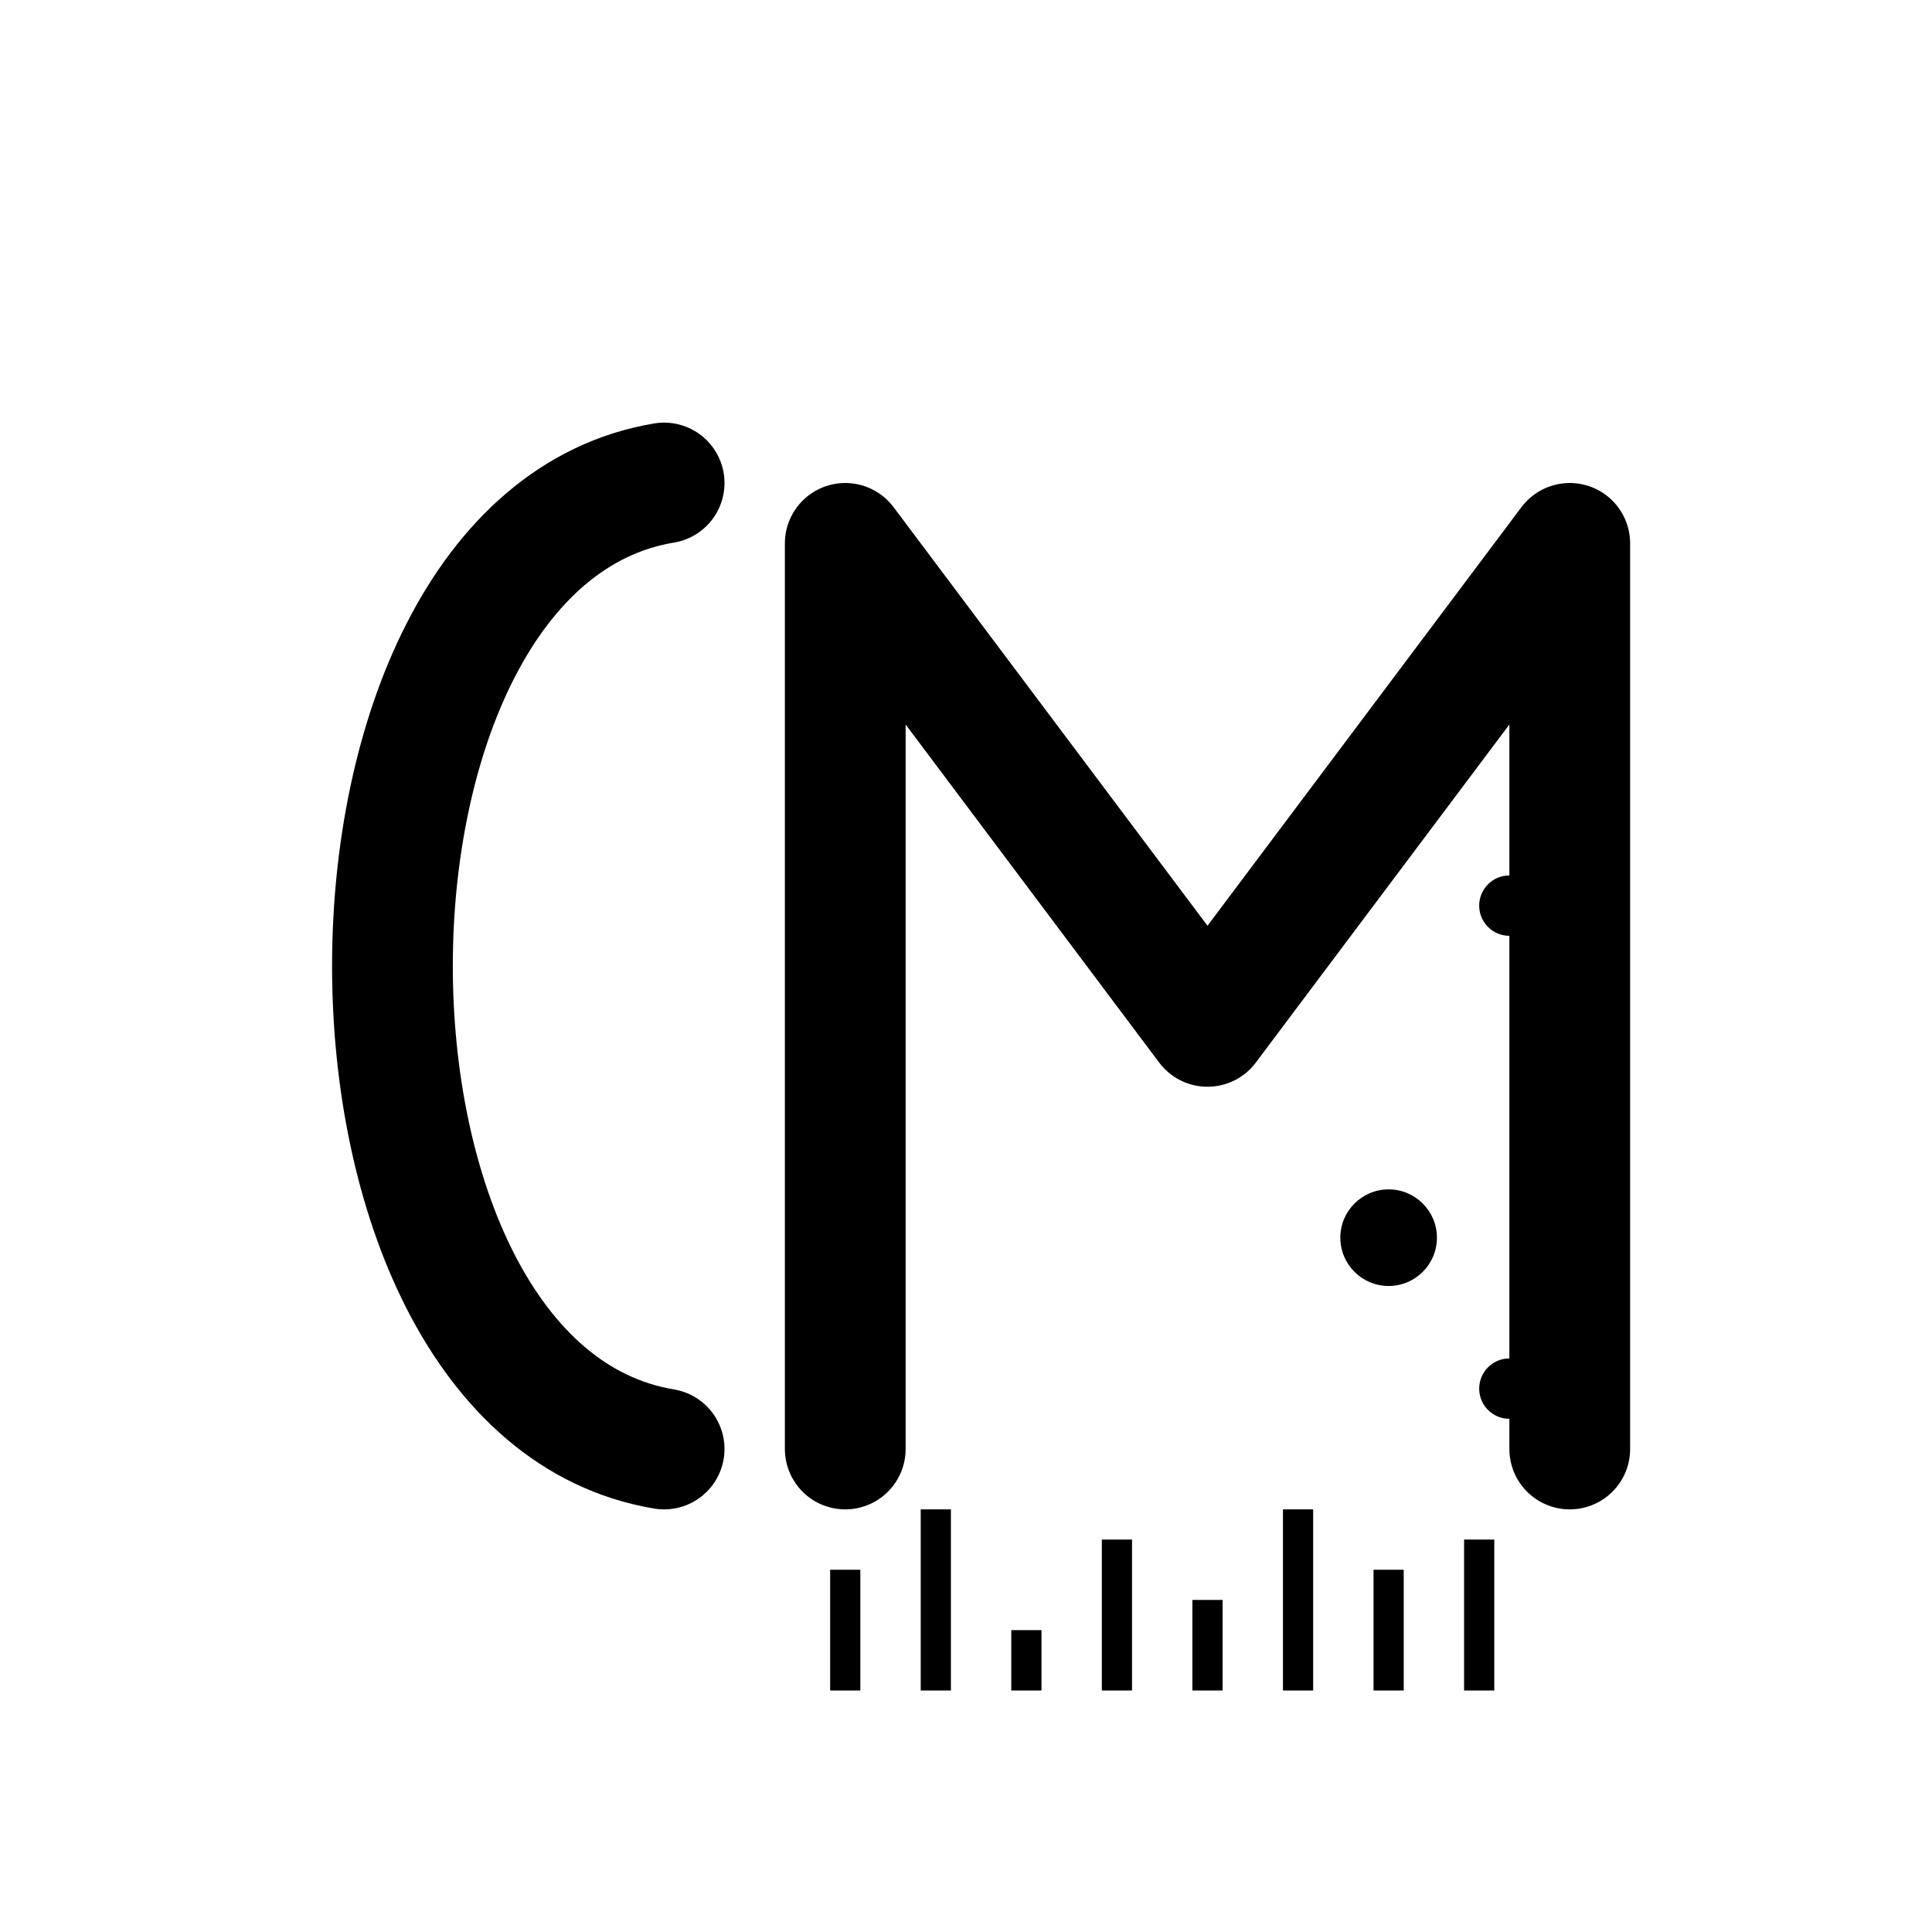
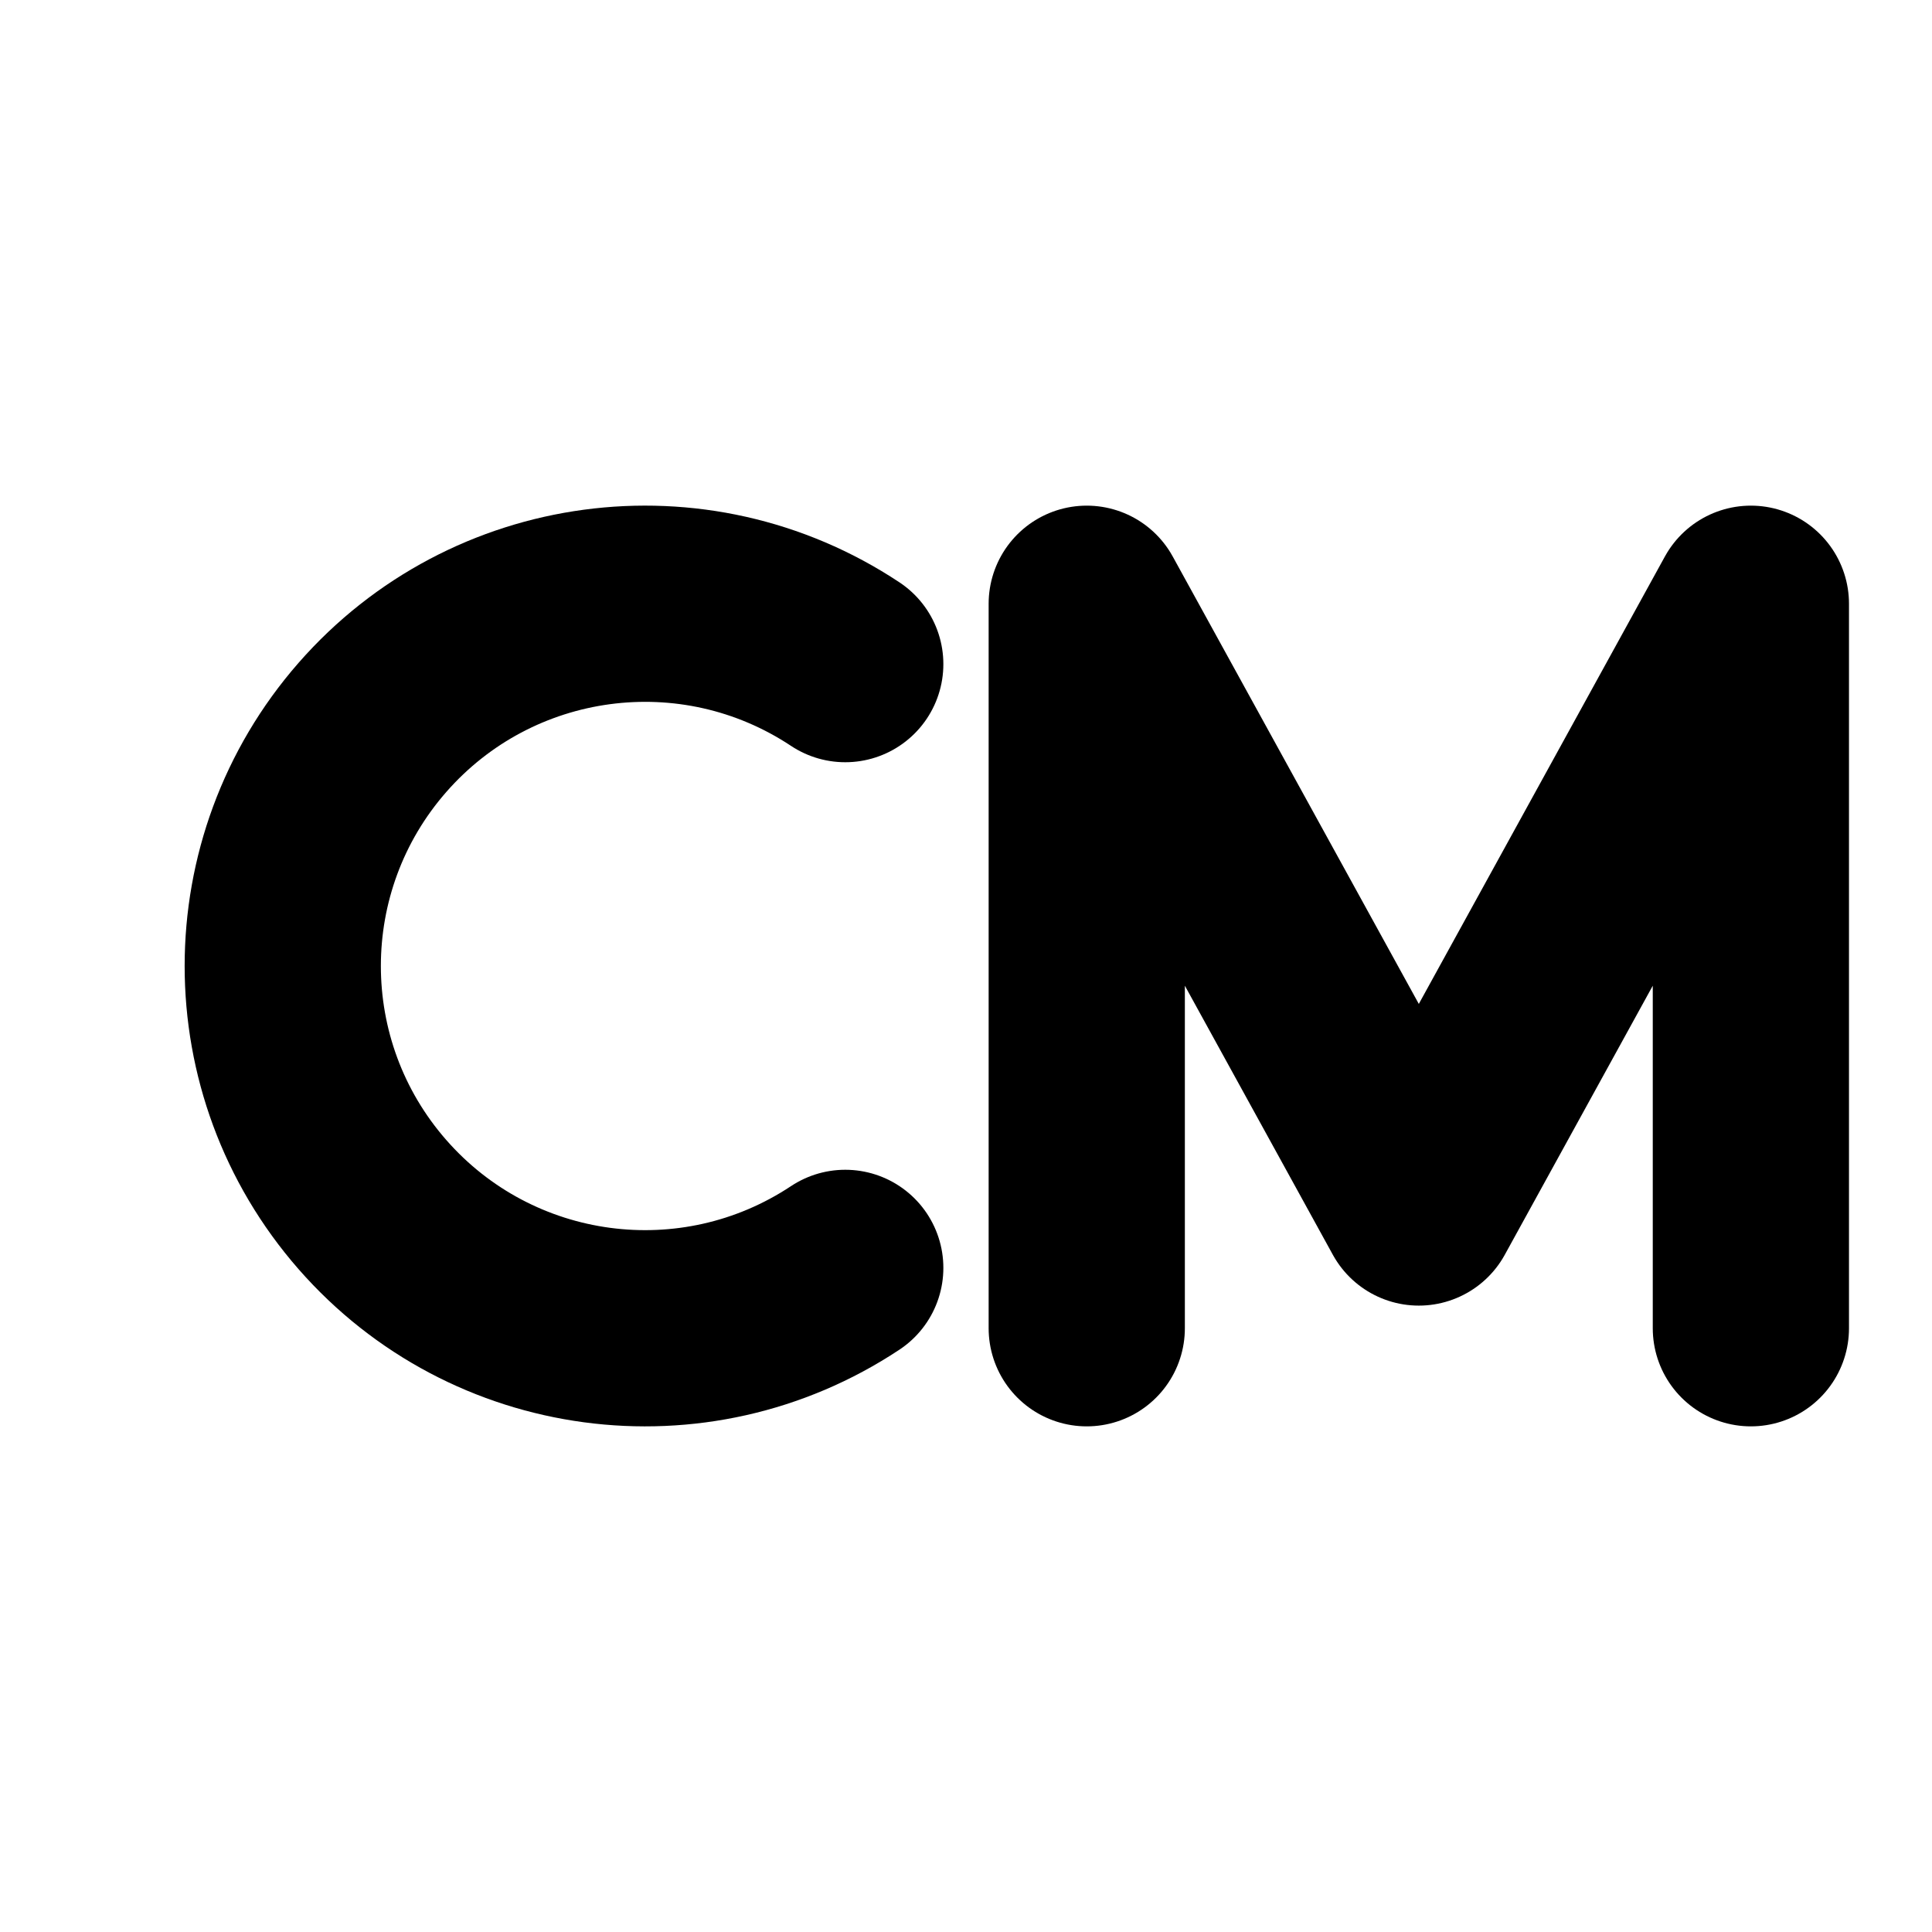
- <svg xmlns="http://www.w3.org/2000/svg" viewBox="0 0 64 64" role="img" aria-label="CM — Christian Macion, Quant Researcher">
-   <path d="M 22 48 C 10 46, 10 18, 22 16" fill="none" stroke="currentColor" stroke-width="4" stroke-linecap="round" />
-   <g fill="none" stroke="currentColor" stroke-width="4" stroke-linejoin="round" stroke-linecap="round">
-     <polyline points="28,48 28,18 40,34 52,18 52,48" />
-   </g>
-   <g fill="currentColor">
-     <circle cx="46" cy="41" r="1.6" />
-     <circle cx="50" cy="30" r="1.0" />
-     <circle cx="50" cy="46" r="1.0" />
-   </g>
-   <g stroke="currentColor" stroke-width="1" stroke-linecap="butt">
-     <line x1="28" y1="56" x2="28" y2="52" />
-     <line x1="31" y1="56" x2="31" y2="50" />
-     <line x1="34" y1="56" x2="34" y2="54" />
-     <line x1="37" y1="56" x2="37" y2="51" />
-     <line x1="40" y1="56" x2="40" y2="53" />
-     <line x1="43" y1="56" x2="43" y2="50" />
-     <line x1="46" y1="56" x2="46" y2="52" />
-     <line x1="49" y1="56" x2="49" y2="51" />
+ <svg xmlns="http://www.w3.org/2000/svg" viewBox="0 0 64 64" role="img" aria-label="CM — Christian Macion, Quantitative Researcher">
+   <g fill="none" stroke="currentColor" stroke-width="6.5" stroke-linecap="round" stroke-linejoin="round">
+     <path d="M 28 22 A 12 12 0 1 0 28 42" />
+     <polyline points="36,44 36,20 47,40 58,20 58,44" />
  </g>
</svg>
